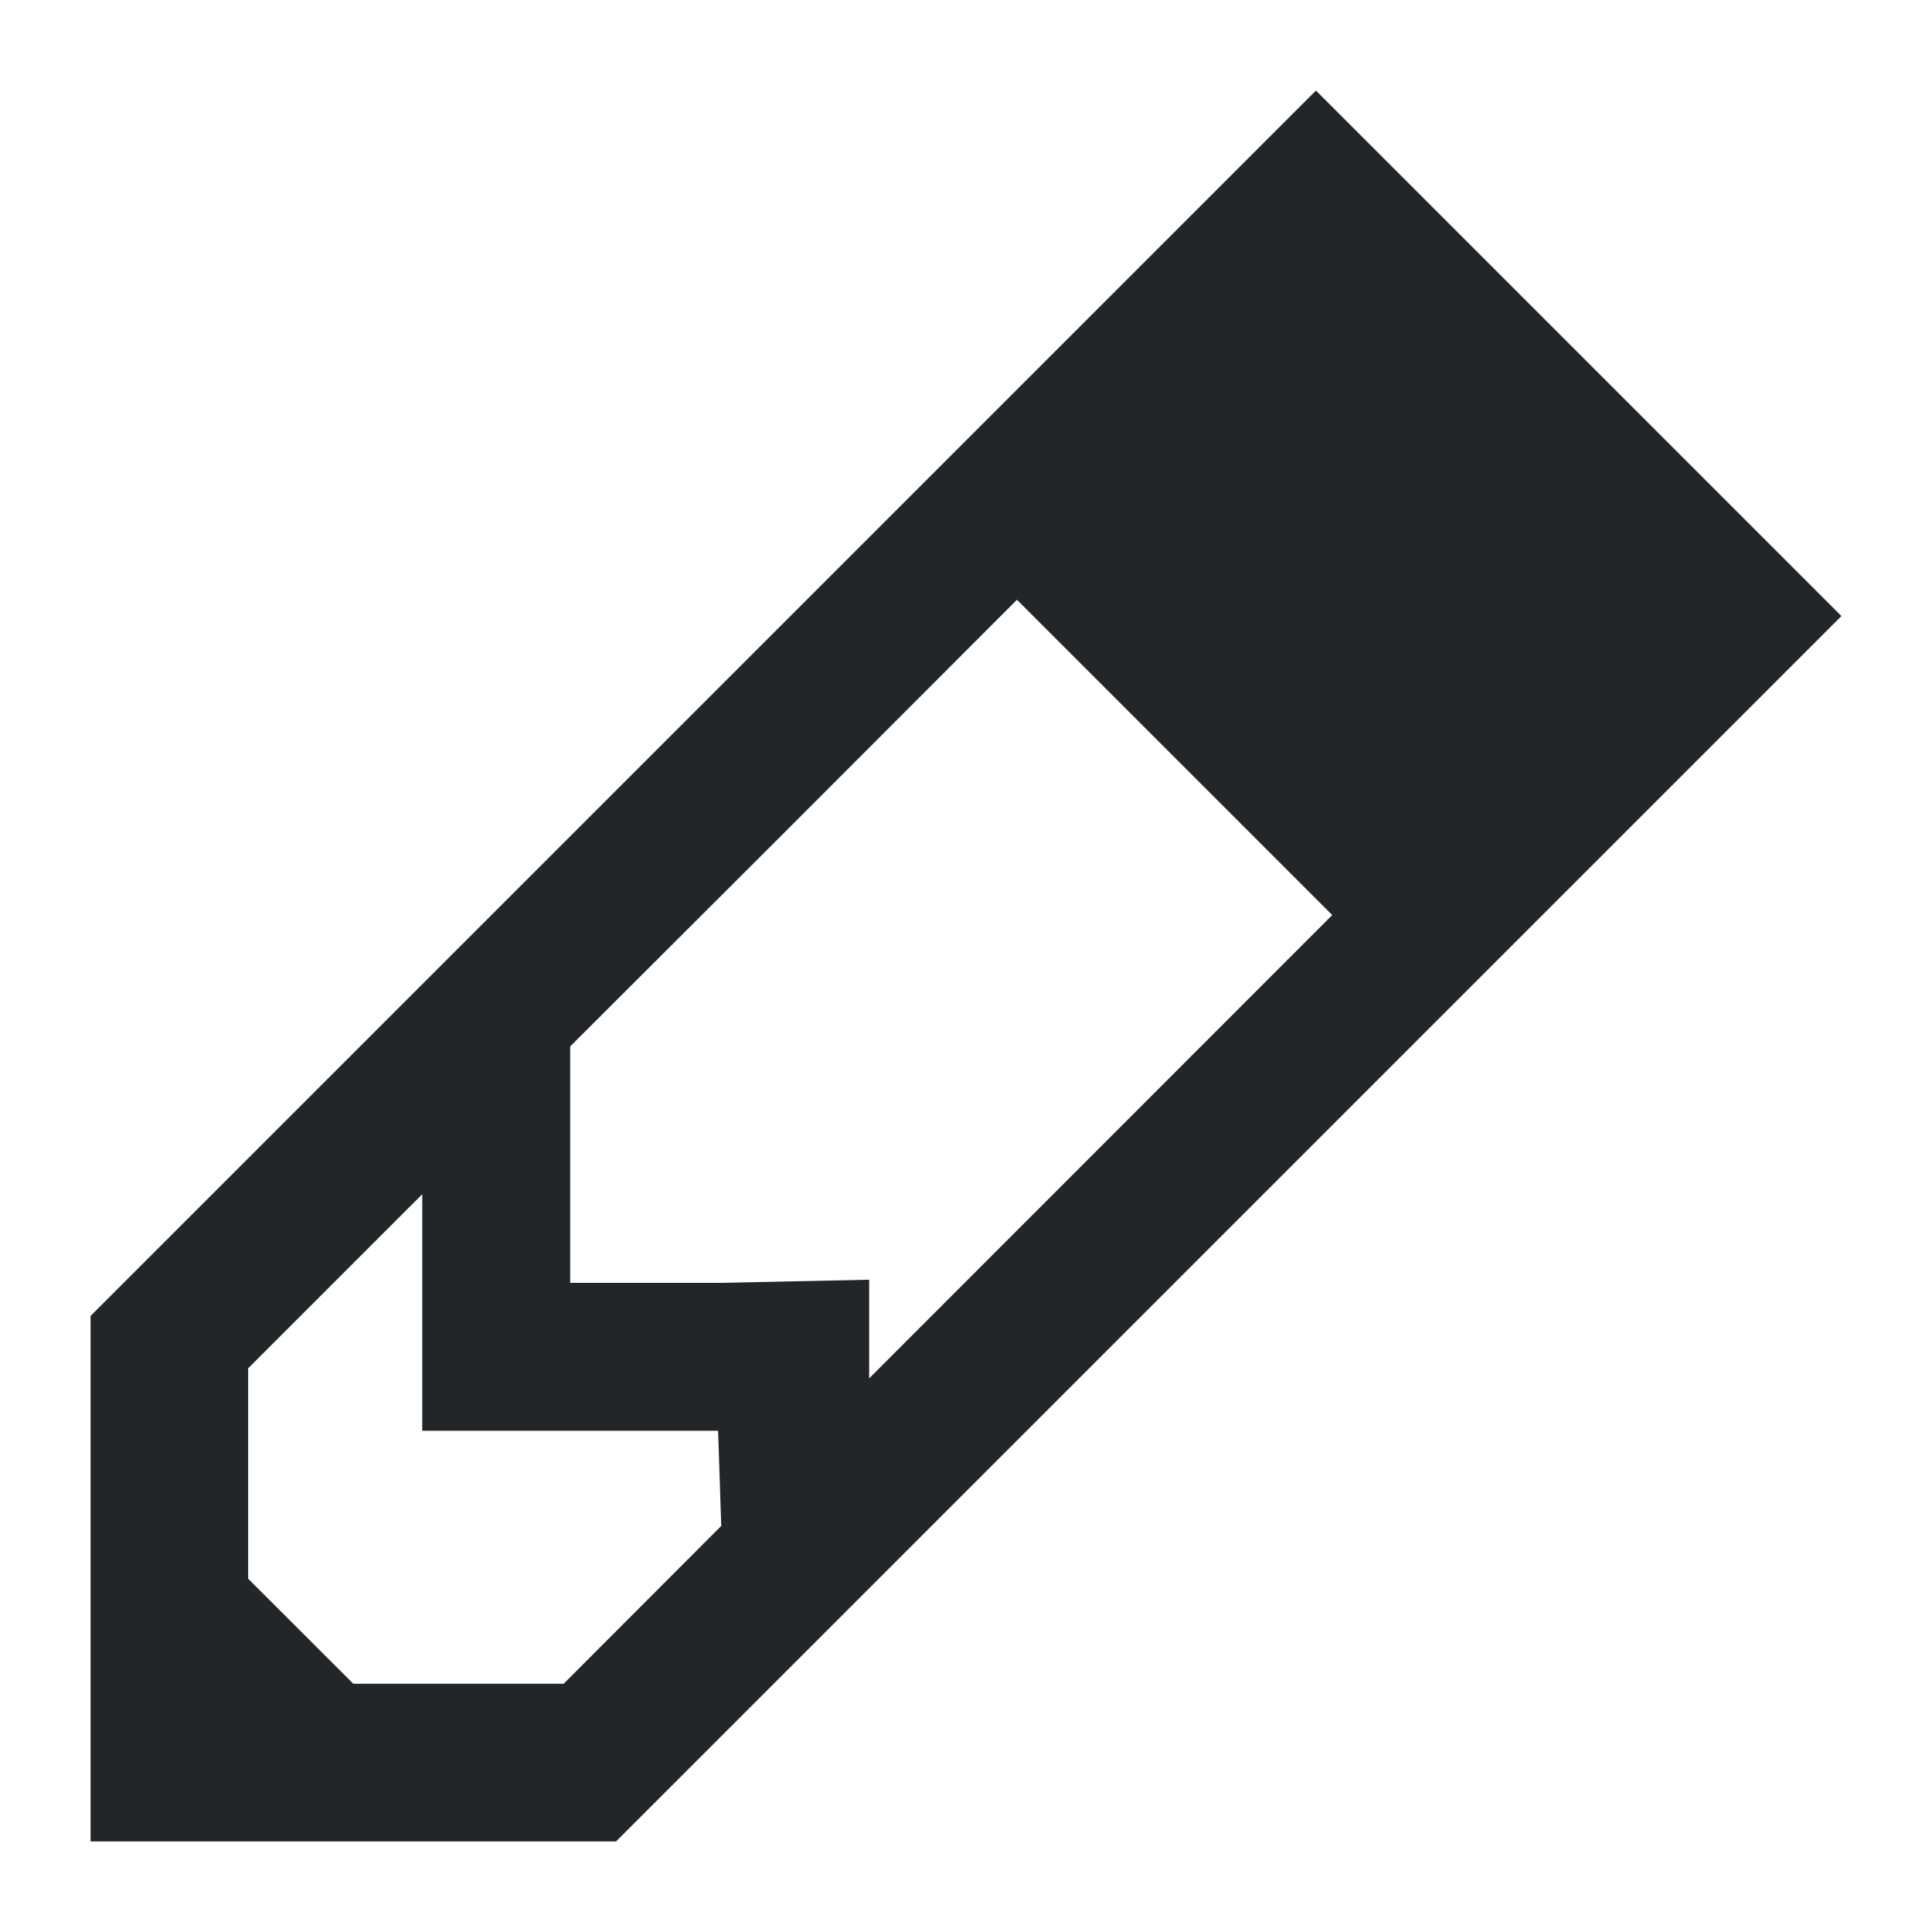
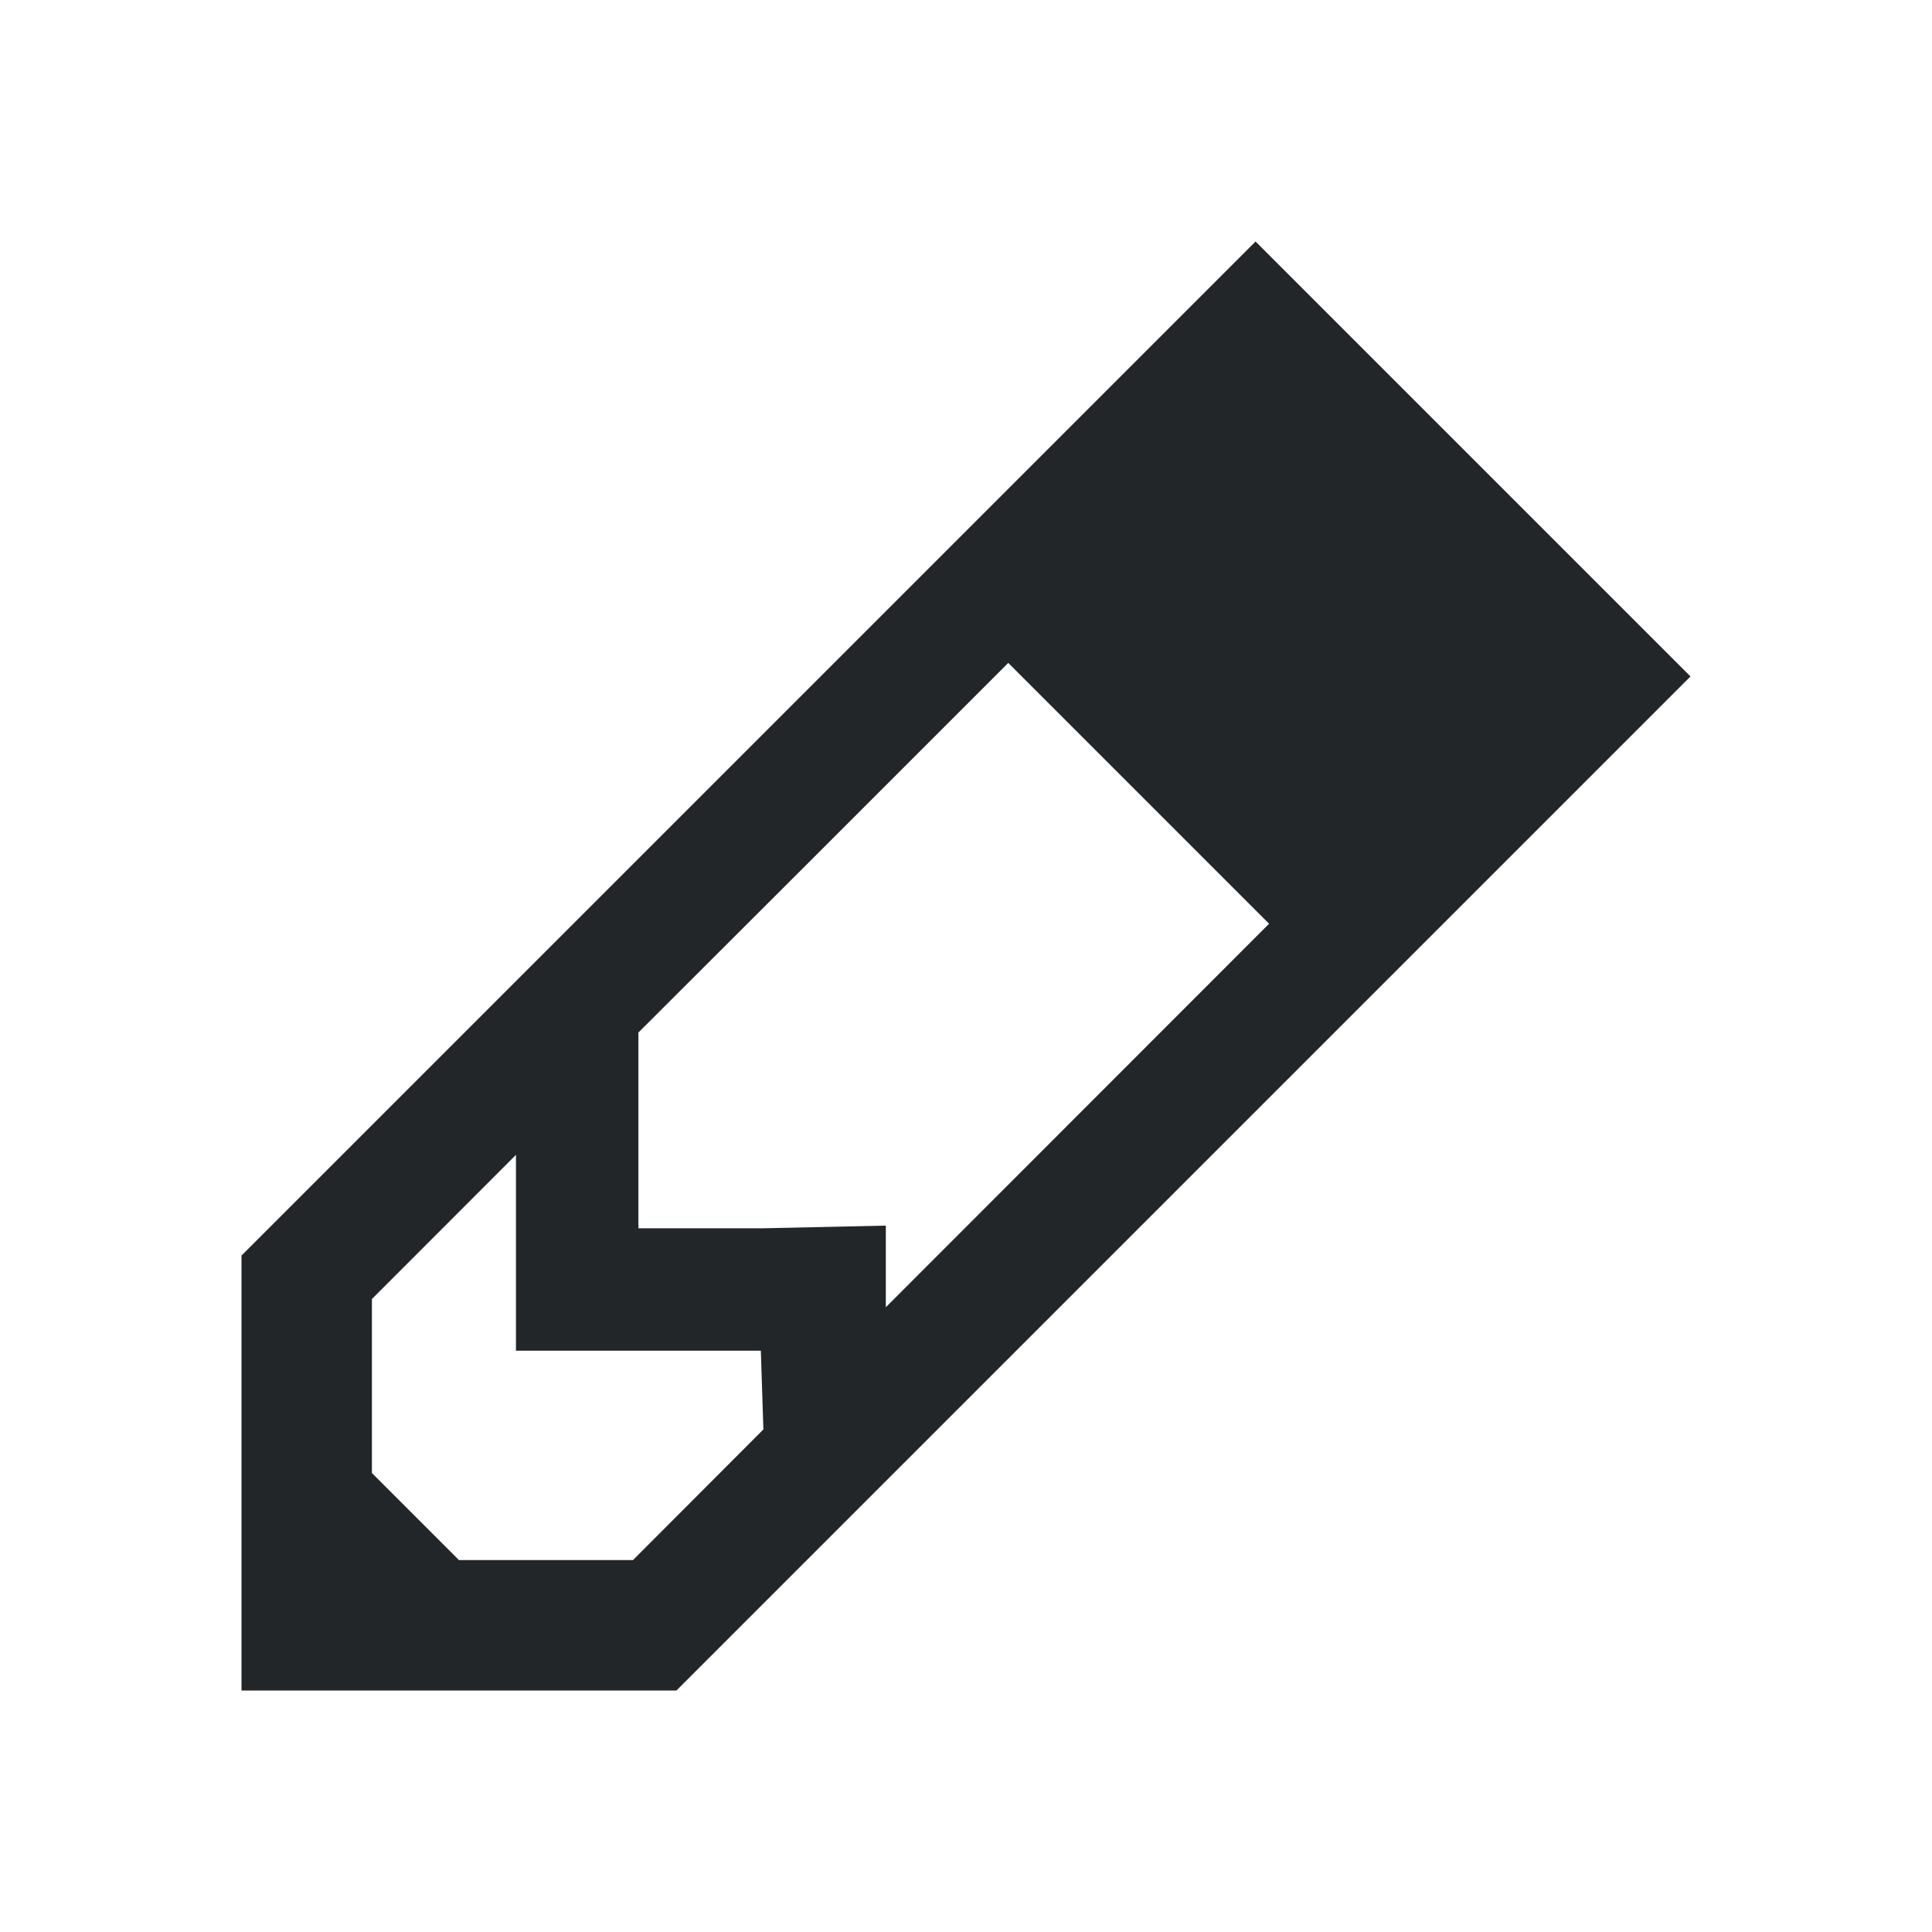
- <svg xmlns="http://www.w3.org/2000/svg" viewBox="0 0 16 16" version="1.1" id="svg6">
+ <svg xmlns="http://www.w3.org/2000/svg" viewBox="0 0 16 16">
  <defs id="defs3051">
    <style type="text/css" id="current-color-scheme">
      .ColorScheme-Text {
        color:#232629;
      }
      </style>
  </defs>
-   <path style="color:#232629;fill:currentColor;fill-opacity:1;stroke:none;stroke-width:1" d="M 10.898,0.75 4.722,6.926 0.75,10.898 V 15.25 H 5.102 L 15.25,5.102 Z M 8.422,4.967 11.033,7.578 7.198,11.415 v -0.817 l -1.225,0.026 H 4.722 V 9.374 8.666 l 1.742,-1.739 z m -4.925,4.923 v 1.959 h 1.251 1.199 l 0.026,0.788 -1.305,1.307 H 2.926 L 2.055,13.074 v -1.742 z" class="ColorScheme-Text" id="path4" />
+   <path style="fill:currentColor;fill-opacity:1;stroke:none" d="M 10.398 2 L 5.287 7.111 L 2 10.398 L 2 14 L 5.602 14 L 14 5.602 L 10.398 2 z M 8.35 5.49 L 10.51 7.65 L 7.336 10.826 L 7.336 10.15 L 6.322 10.172 L 5.287 10.172 L 5.287 9.137 L 5.287 8.551 L 6.729 7.111 L 8.35 5.49 z M 4.273 9.564 L 4.273 11.186 L 5.309 11.186 L 6.301 11.186 L 6.322 11.838 L 5.242 12.92 L 3.801 12.92 L 3.08 12.199 L 3.08 10.758 L 4.273 9.564 z " class="ColorScheme-Text" />
</svg>
